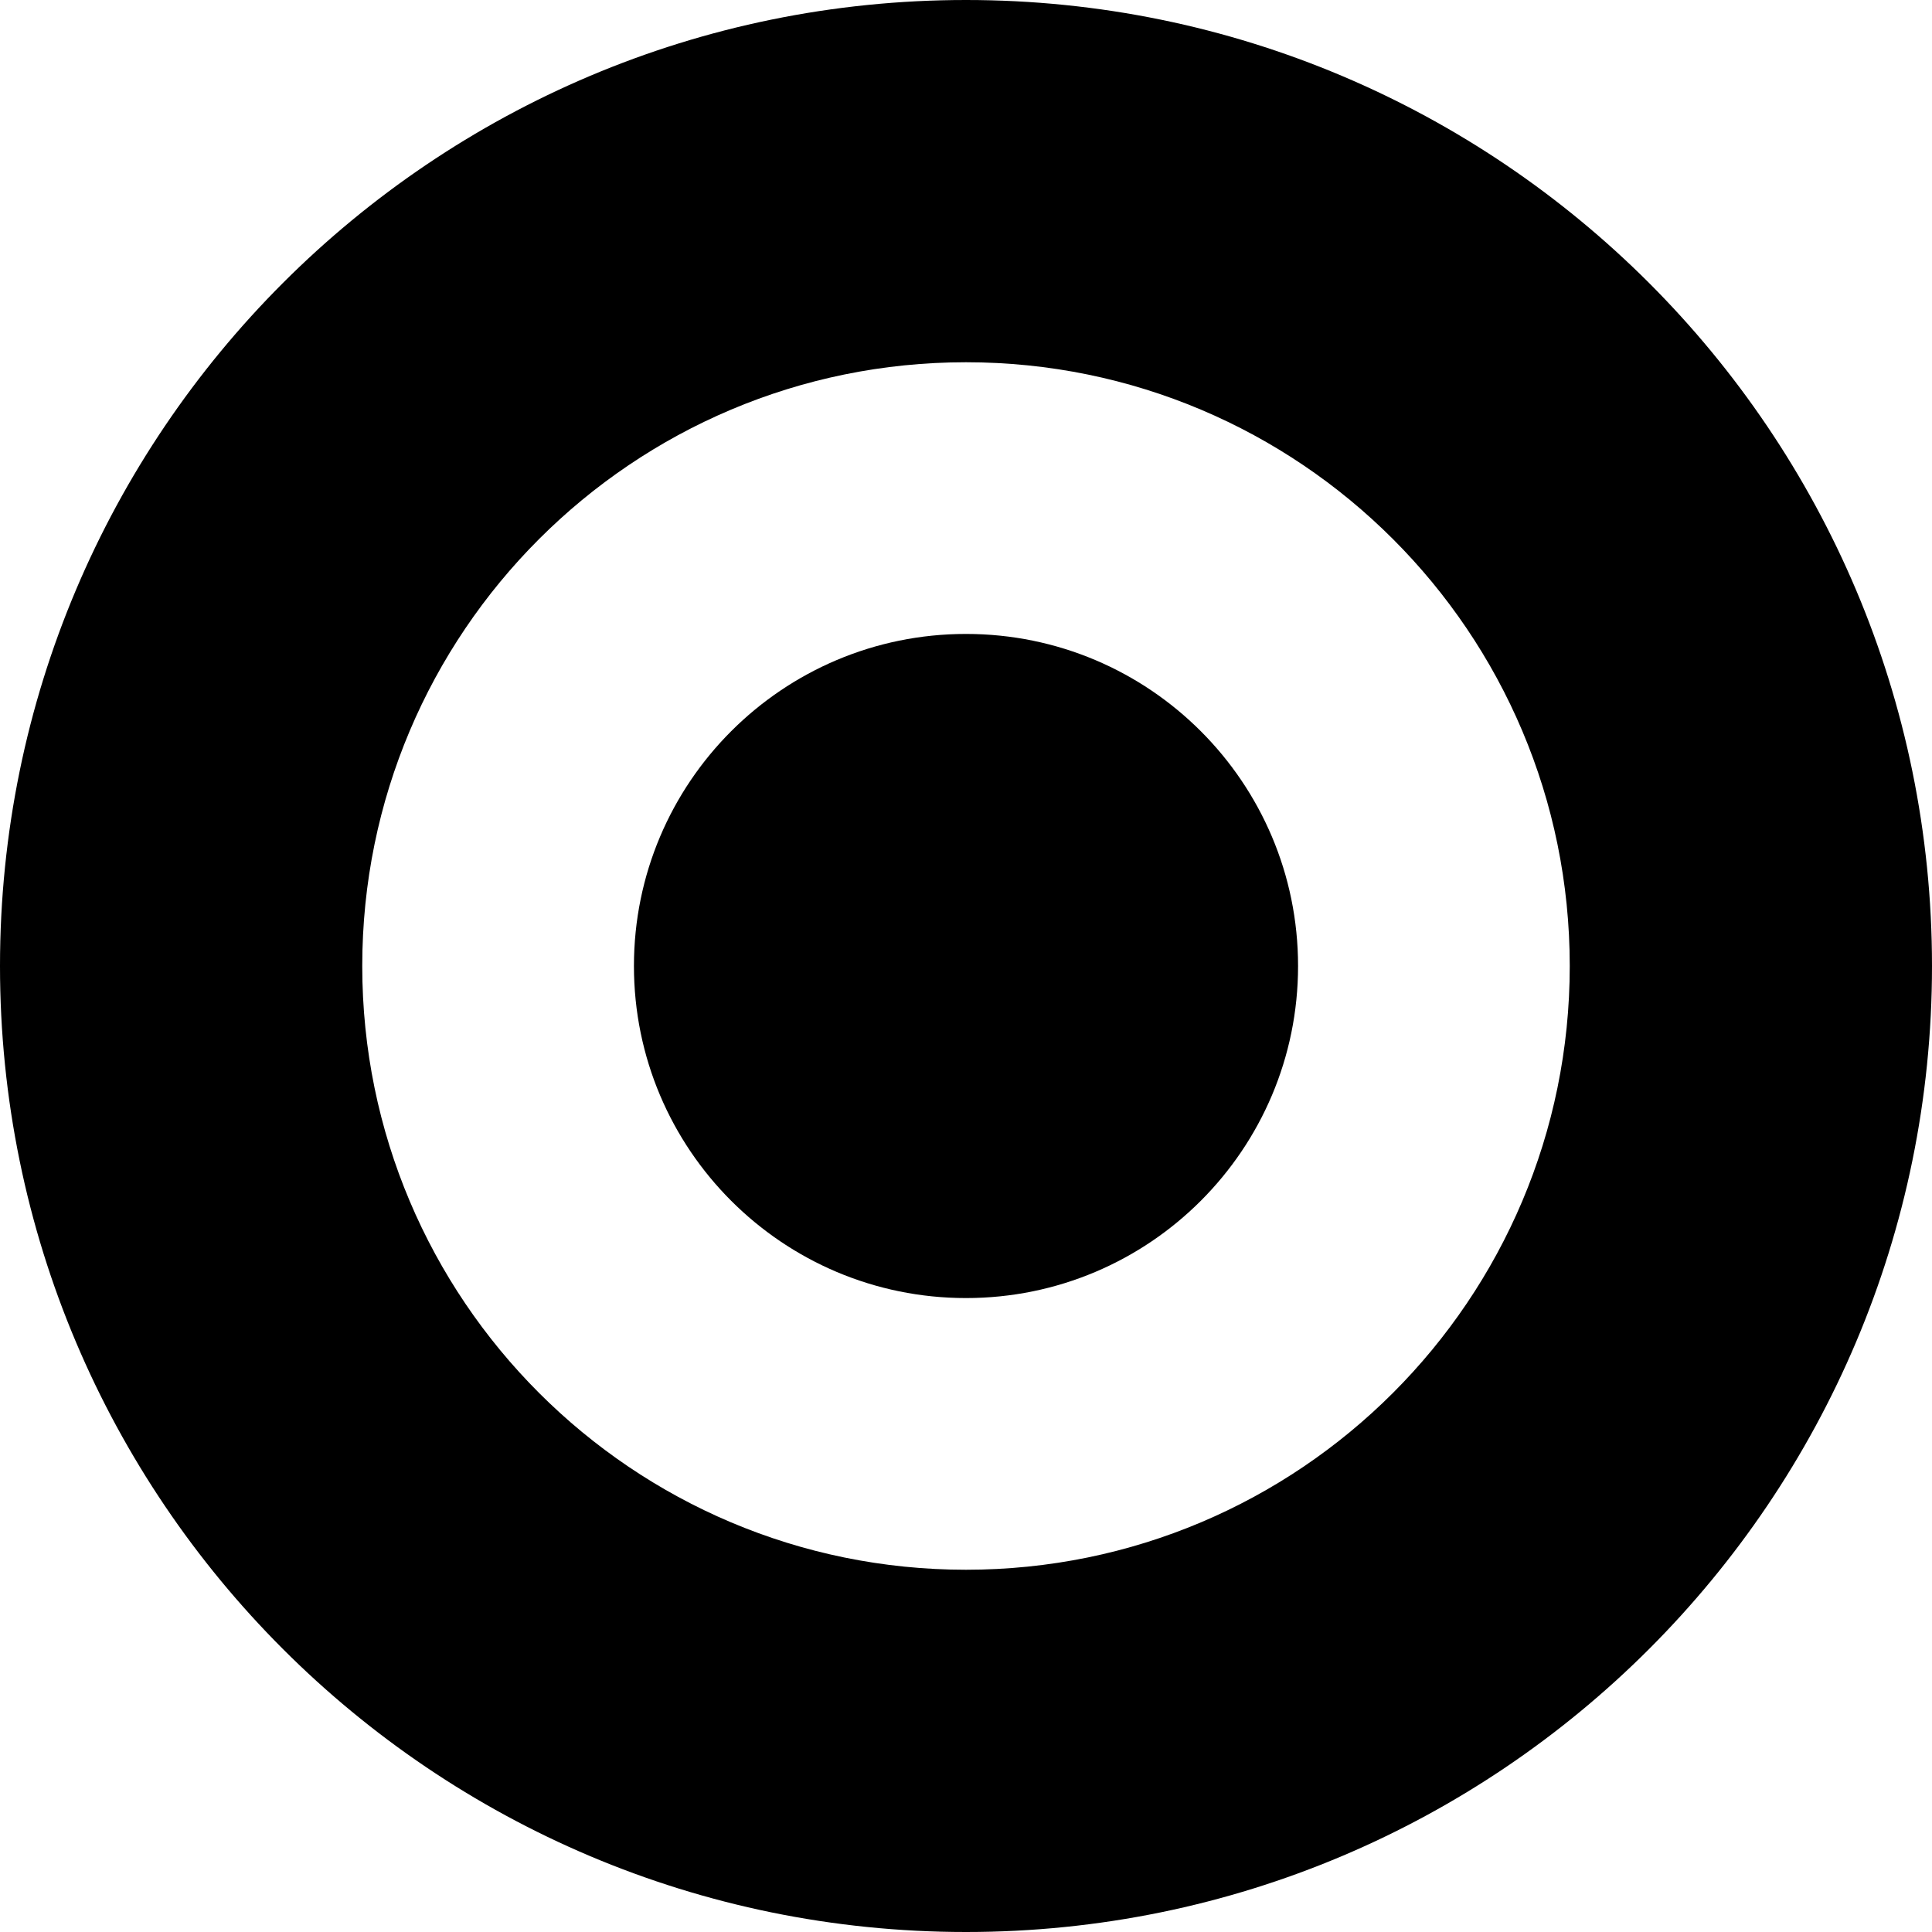
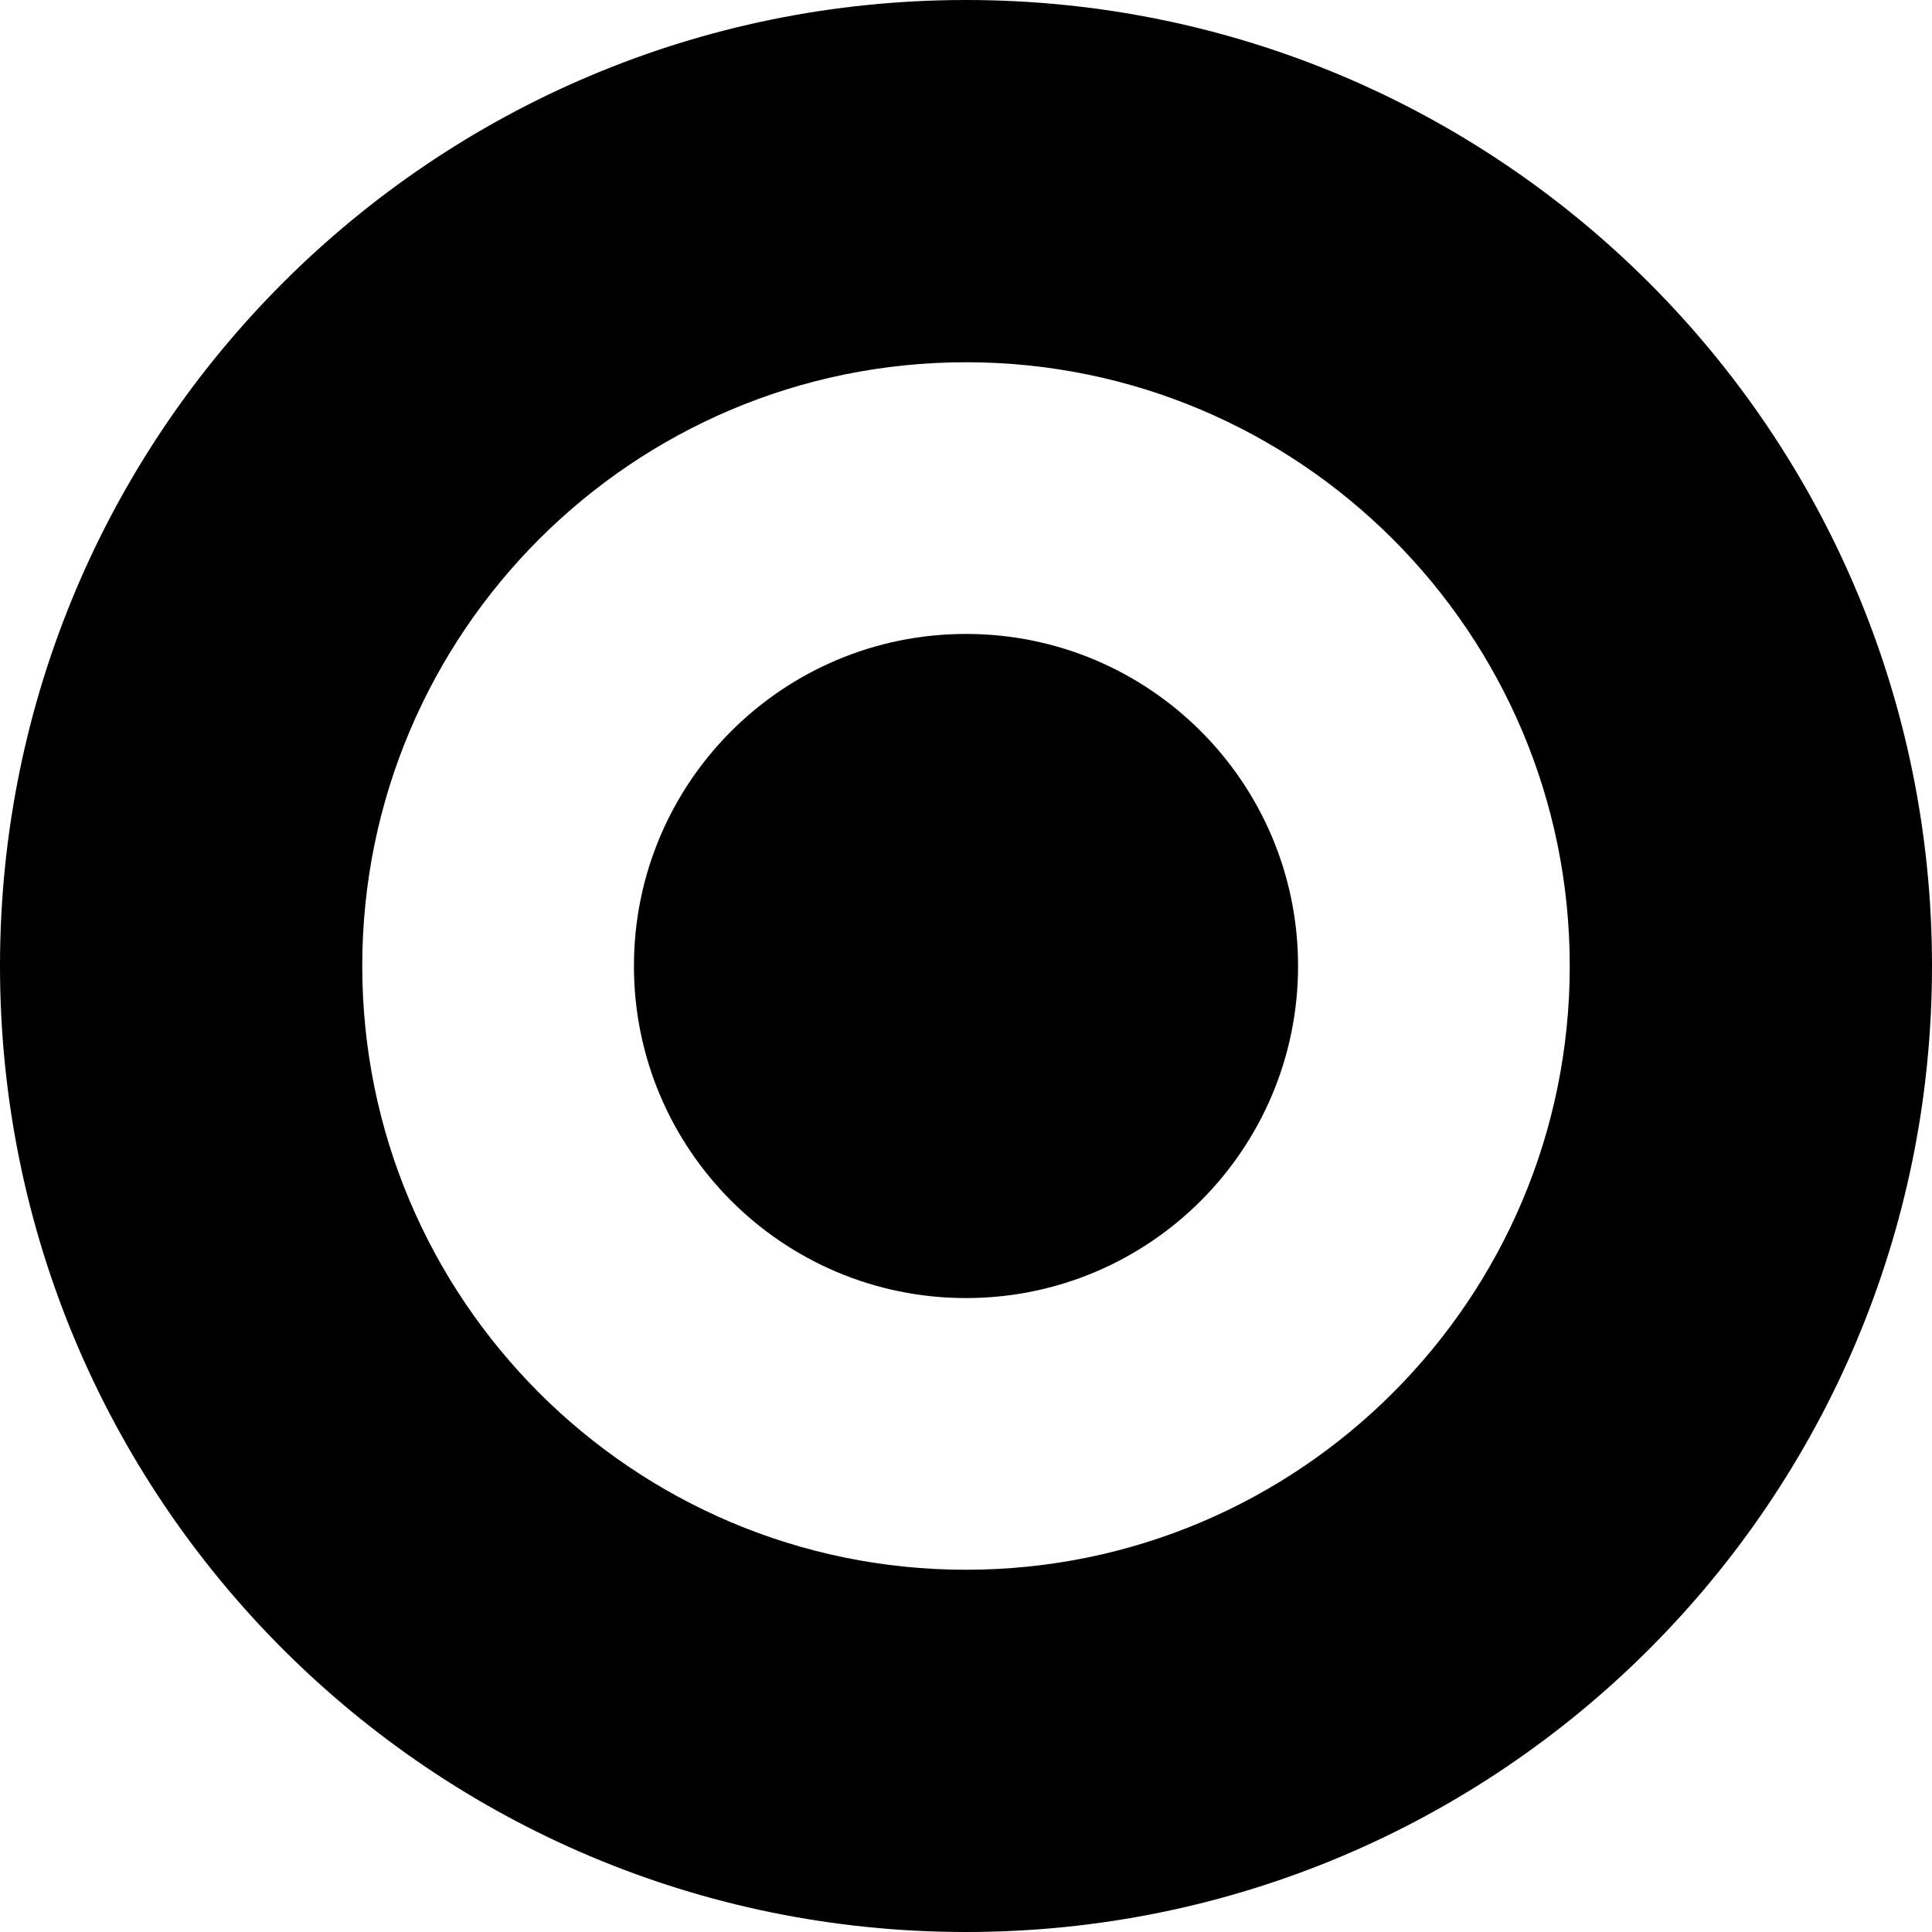
- <svg xmlns="http://www.w3.org/2000/svg" width="8px" height="8px" viewBox="0 0 8 8" version="1.1" title="Impact">
-   <g stroke="none" stroke-width="1" fill-rule="evenodd">
-     <g fill="#000000">
-       <path d="M4,0 C1.791,0 0,1.791 0,4 C0,6.209 1.791,8 4,8 C6.209,8 8,6.209 8,4 C8,1.791 6.209,0 4,0 M4,6.5 C2.619,6.5 1.5,5.381 1.5,4 C1.5,2.619 2.619,1.5 4,1.5 C5.381,1.5 6.5,2.619 6.5,4 C6.5,5.381 5.381,6.5 4,6.5" />
-       <circle cx="4" cy="4" r="1.375" />
-     </g>
+ <svg xmlns="http://www.w3.org/2000/svg" width="8" height="8" viewBox="0 0 8 8">
+   <g stroke="none" fill-rule="evenodd">
+     <path d="M4 0C1.79 0 0 1.79 0 4s1.79 4 4 4 4-1.79 4-4-1.79-4-4-4m0 6.5C2.62 6.5 1.5 5.38 1.5 4S2.62 1.5 4 1.5 6.5 2.62 6.5 4 5.38 6.5 4 6.5" />
+     <circle cx="4" cy="4" r="1.375" />
  </g>
</svg>
